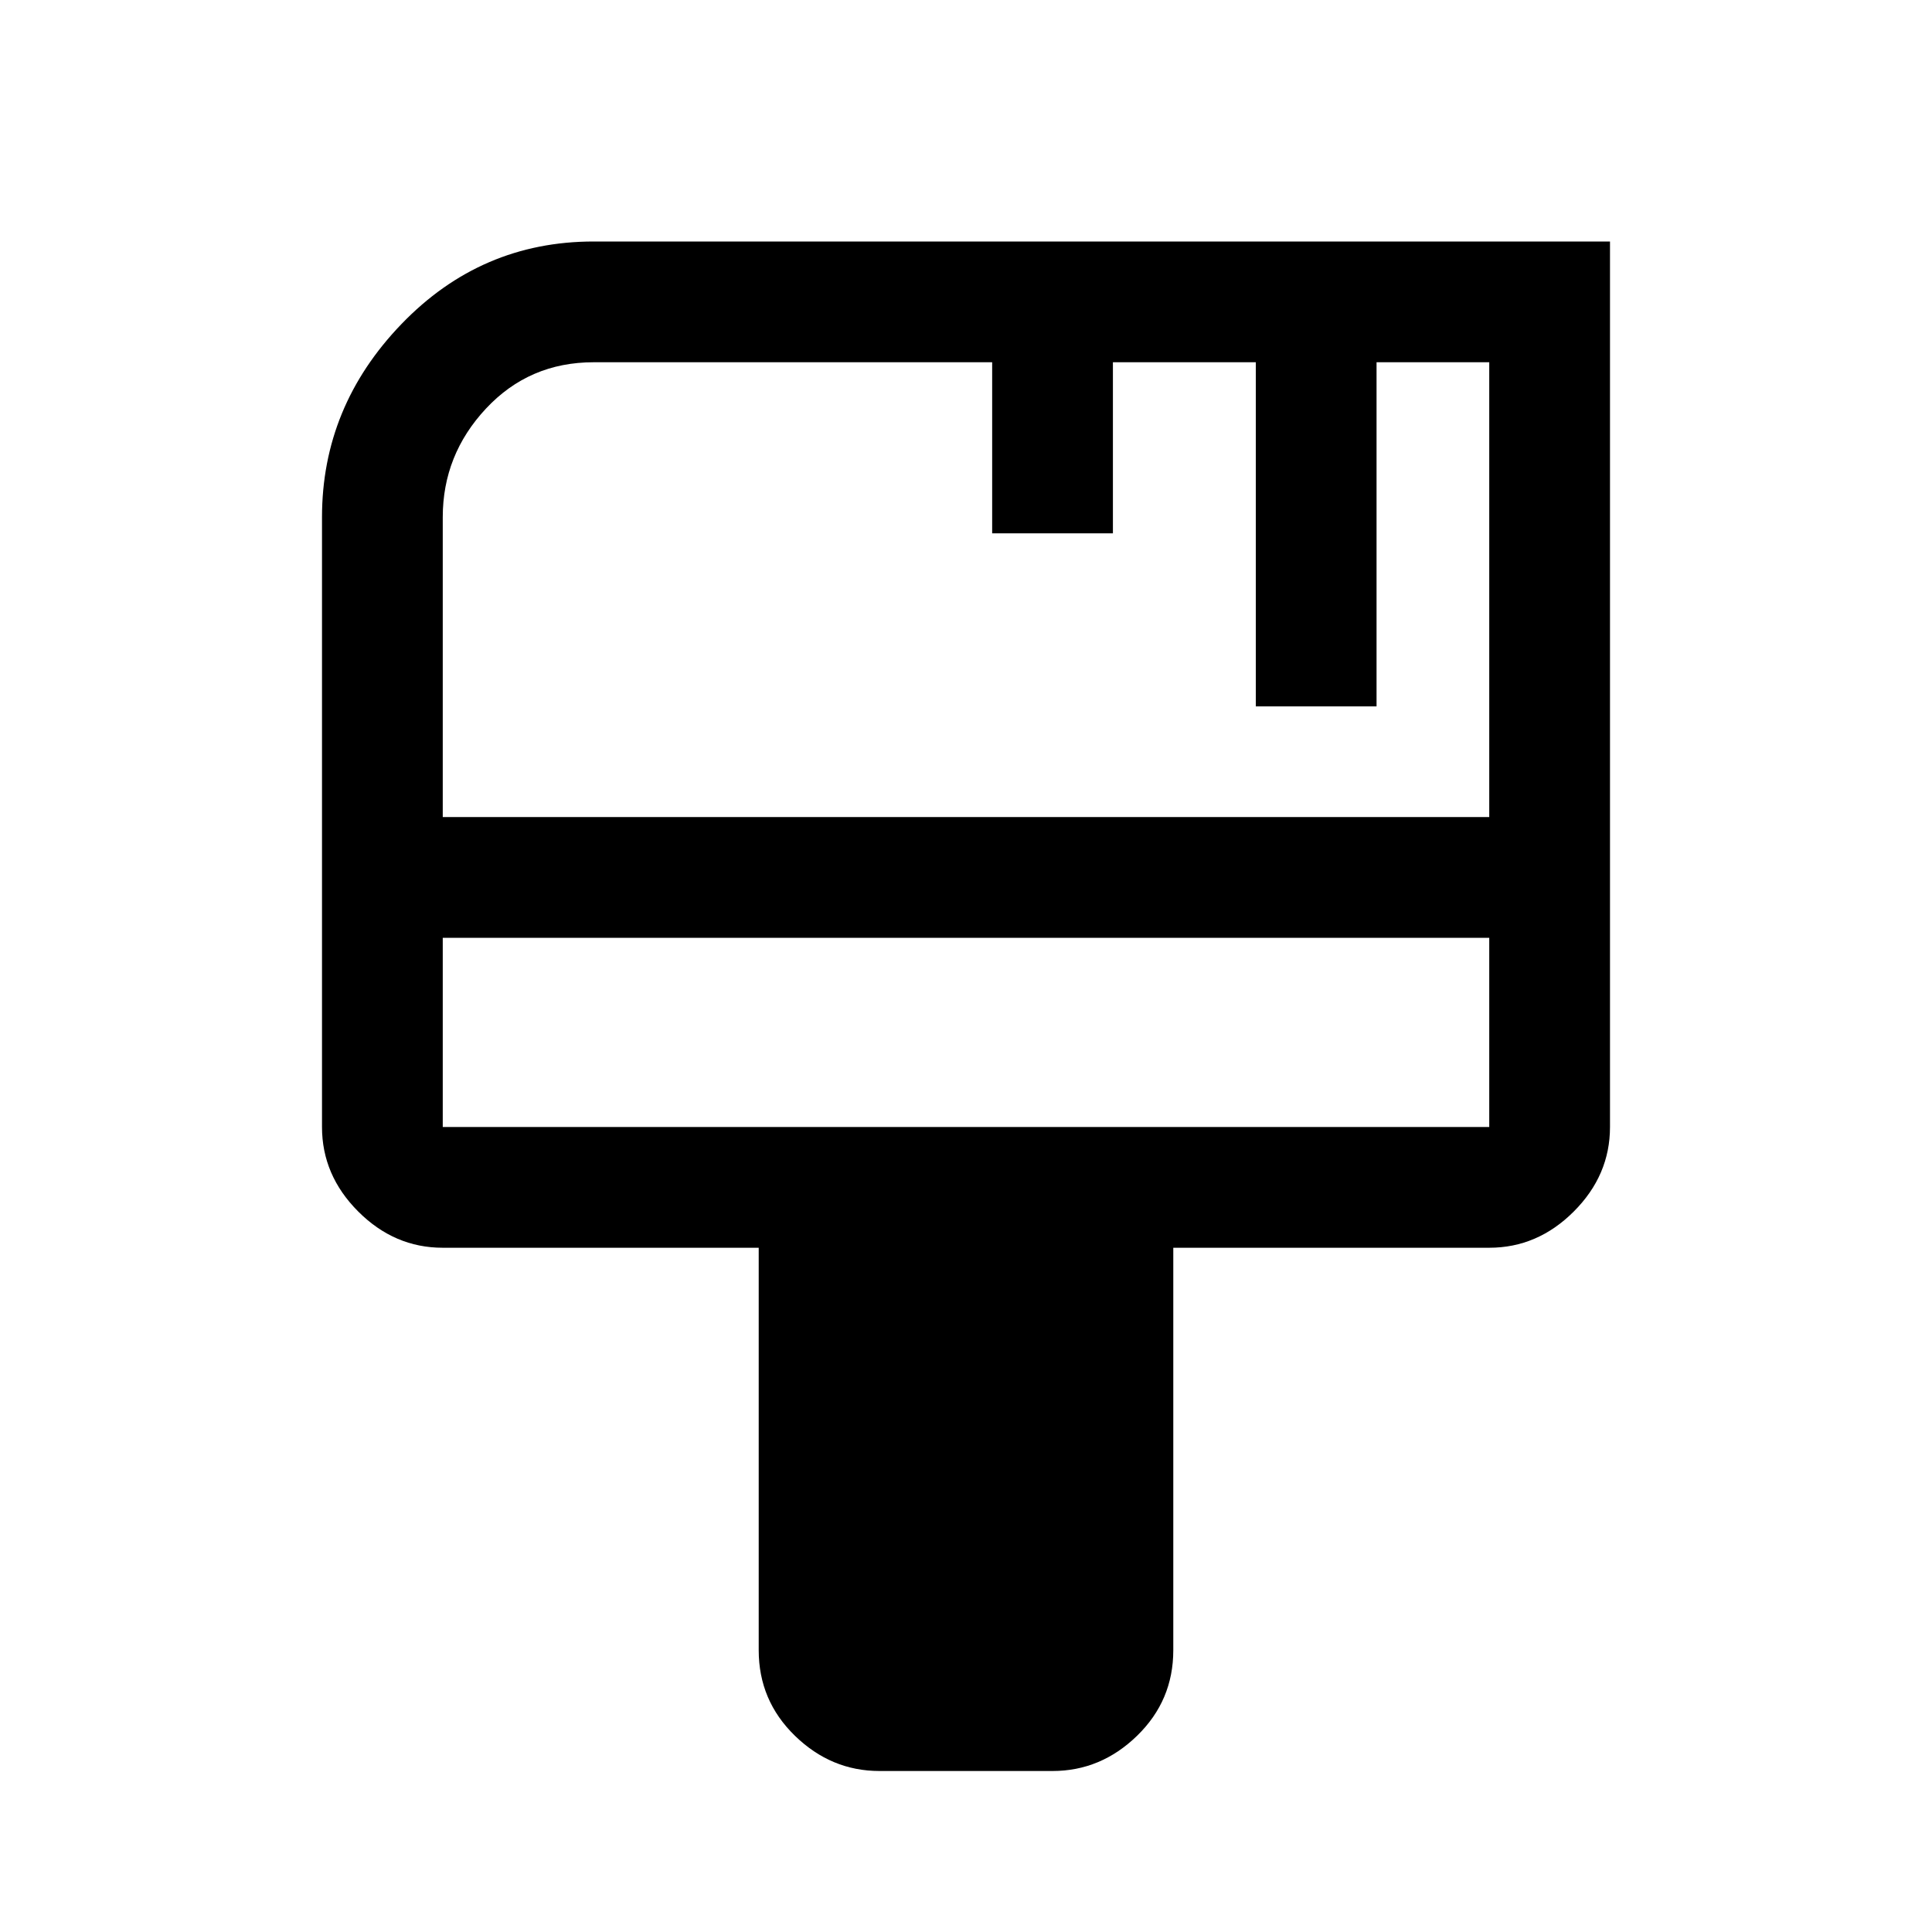
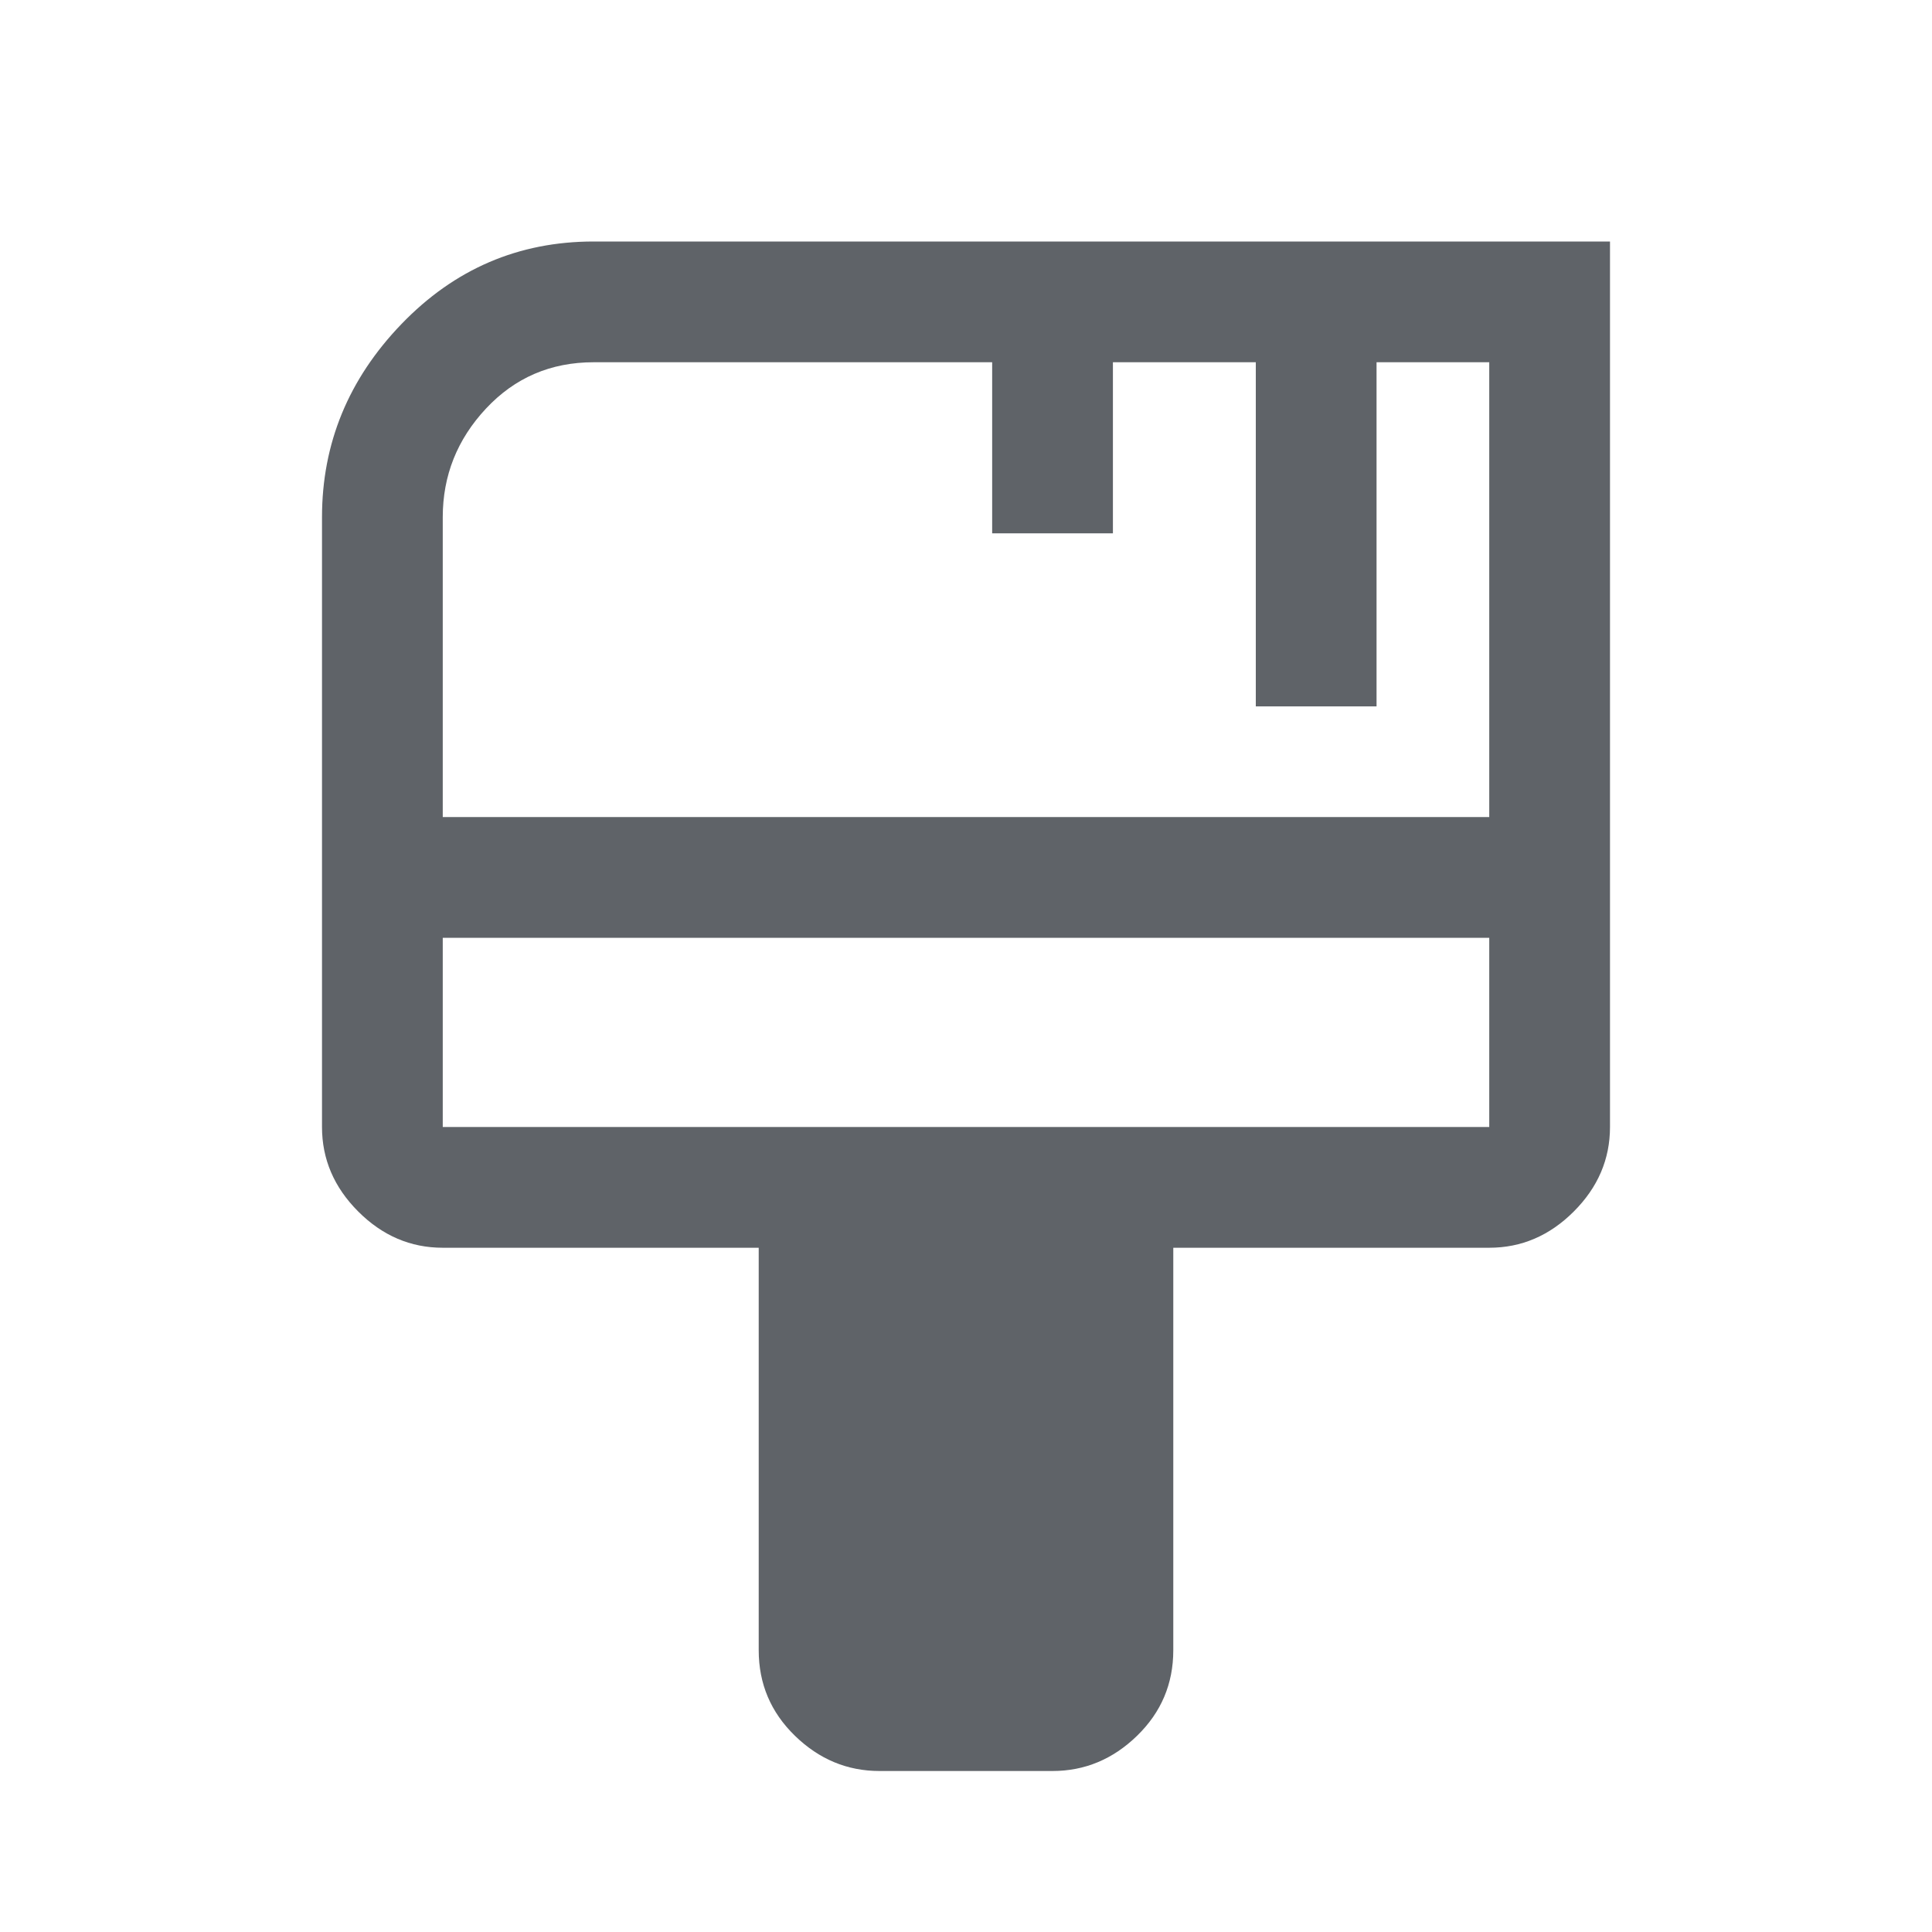
<svg xmlns="http://www.w3.org/2000/svg" height="48" width="48">
-   <path d="M21.85 44q-1.2 0-2.1-.875-.9-.875-.9-2.125V31H11q-1.2 0-2.1-.9Q8 29.2 8 28V12.85q0-2.75 1.975-4.8T14.75 6H40v22q0 1.2-.9 2.1-.9.9-2.1.9h-7.85v10q0 1.25-.9 2.125t-2.1.875ZM11 20.3h26V9h-2.8v8.55h-3V9h-3.55v4.25h-3V9h-9.9q-1.6 0-2.675 1.15Q11 11.3 11 12.85Zm0 7.7h26v-4.7H11V28Zm0-4.7V28Z" />
+   <path d="M21.85 44q-1.2 0-2.1-.875-.9-.875-.9-2.125V31H11q-1.2 0-2.1-.9Q8 29.2 8 28V12.85q0-2.75 1.975-4.8T14.75 6H40v22q0 1.2-.9 2.1-.9.9-2.1.9h-7.85v10q0 1.25-.9 2.125t-2.1.875ZM11 20.3h26V9h-2.8v8.55h-3V9h-3.55v4.25h-3V9h-9.9q-1.6 0-2.675 1.15Q11 11.3 11 12.85Zm0 7.7h26v-4.7H11V28Zm0-4.7V28Z" fill="#5f6368" />
</svg>
